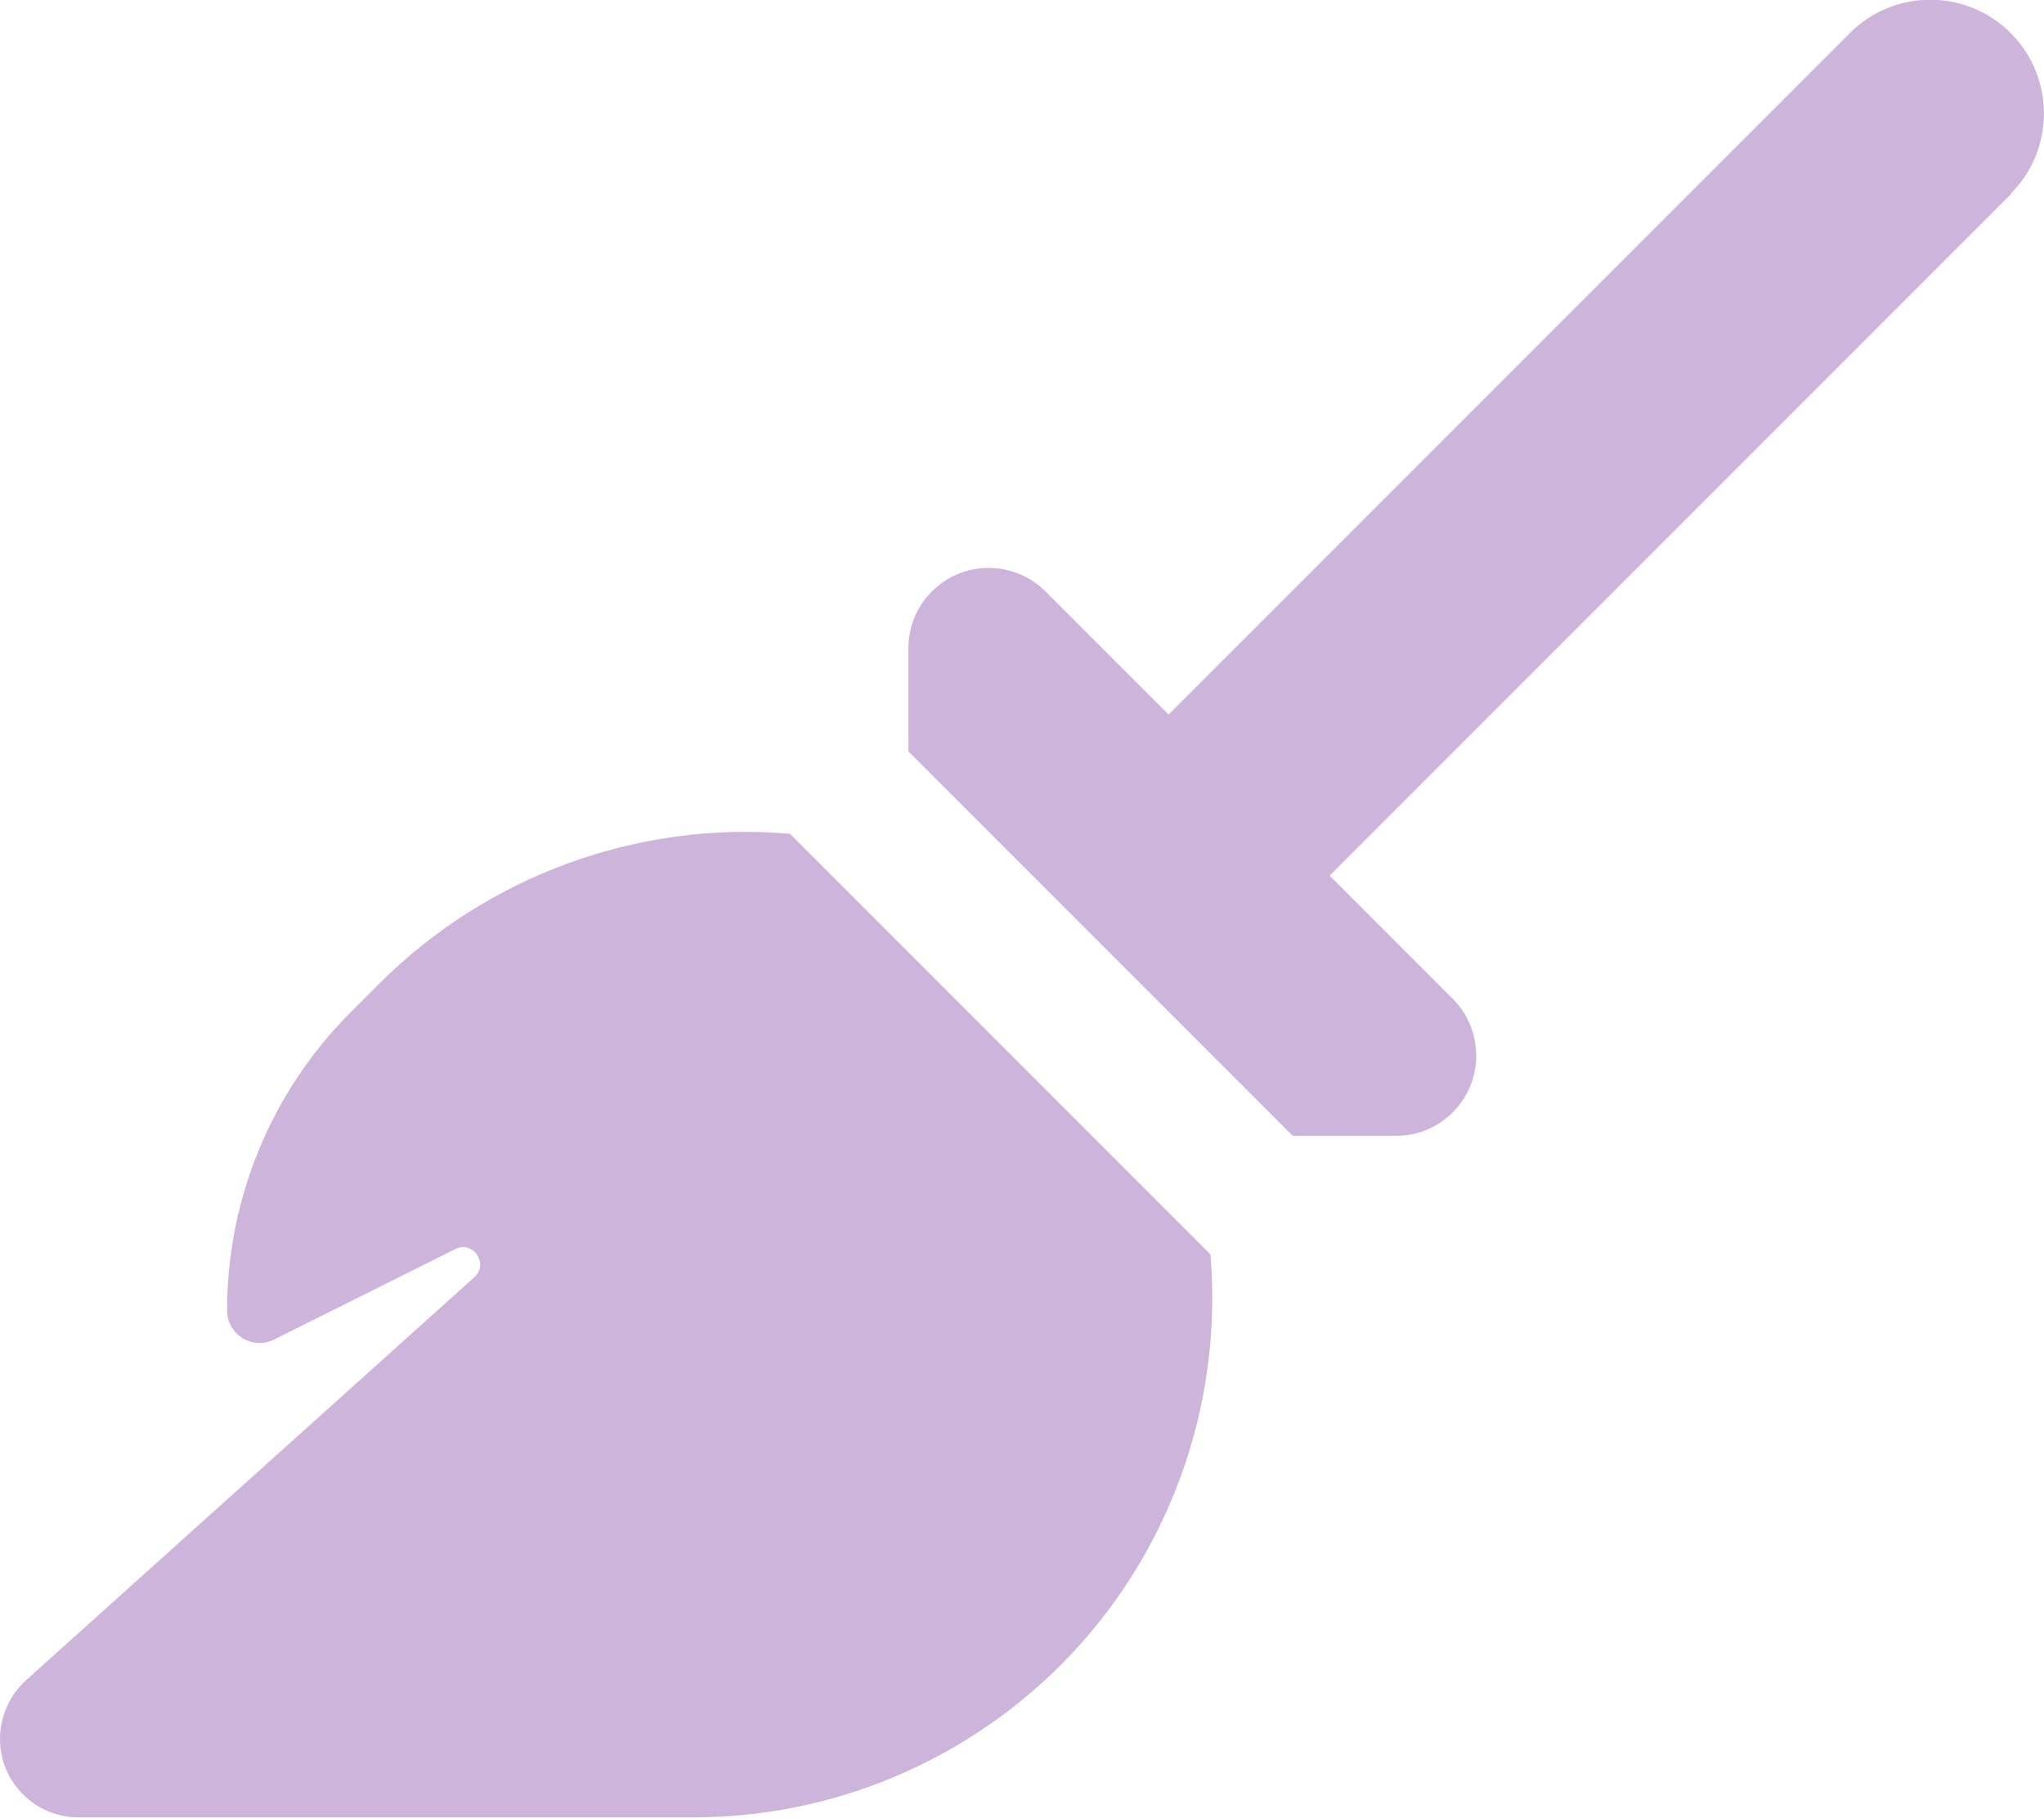
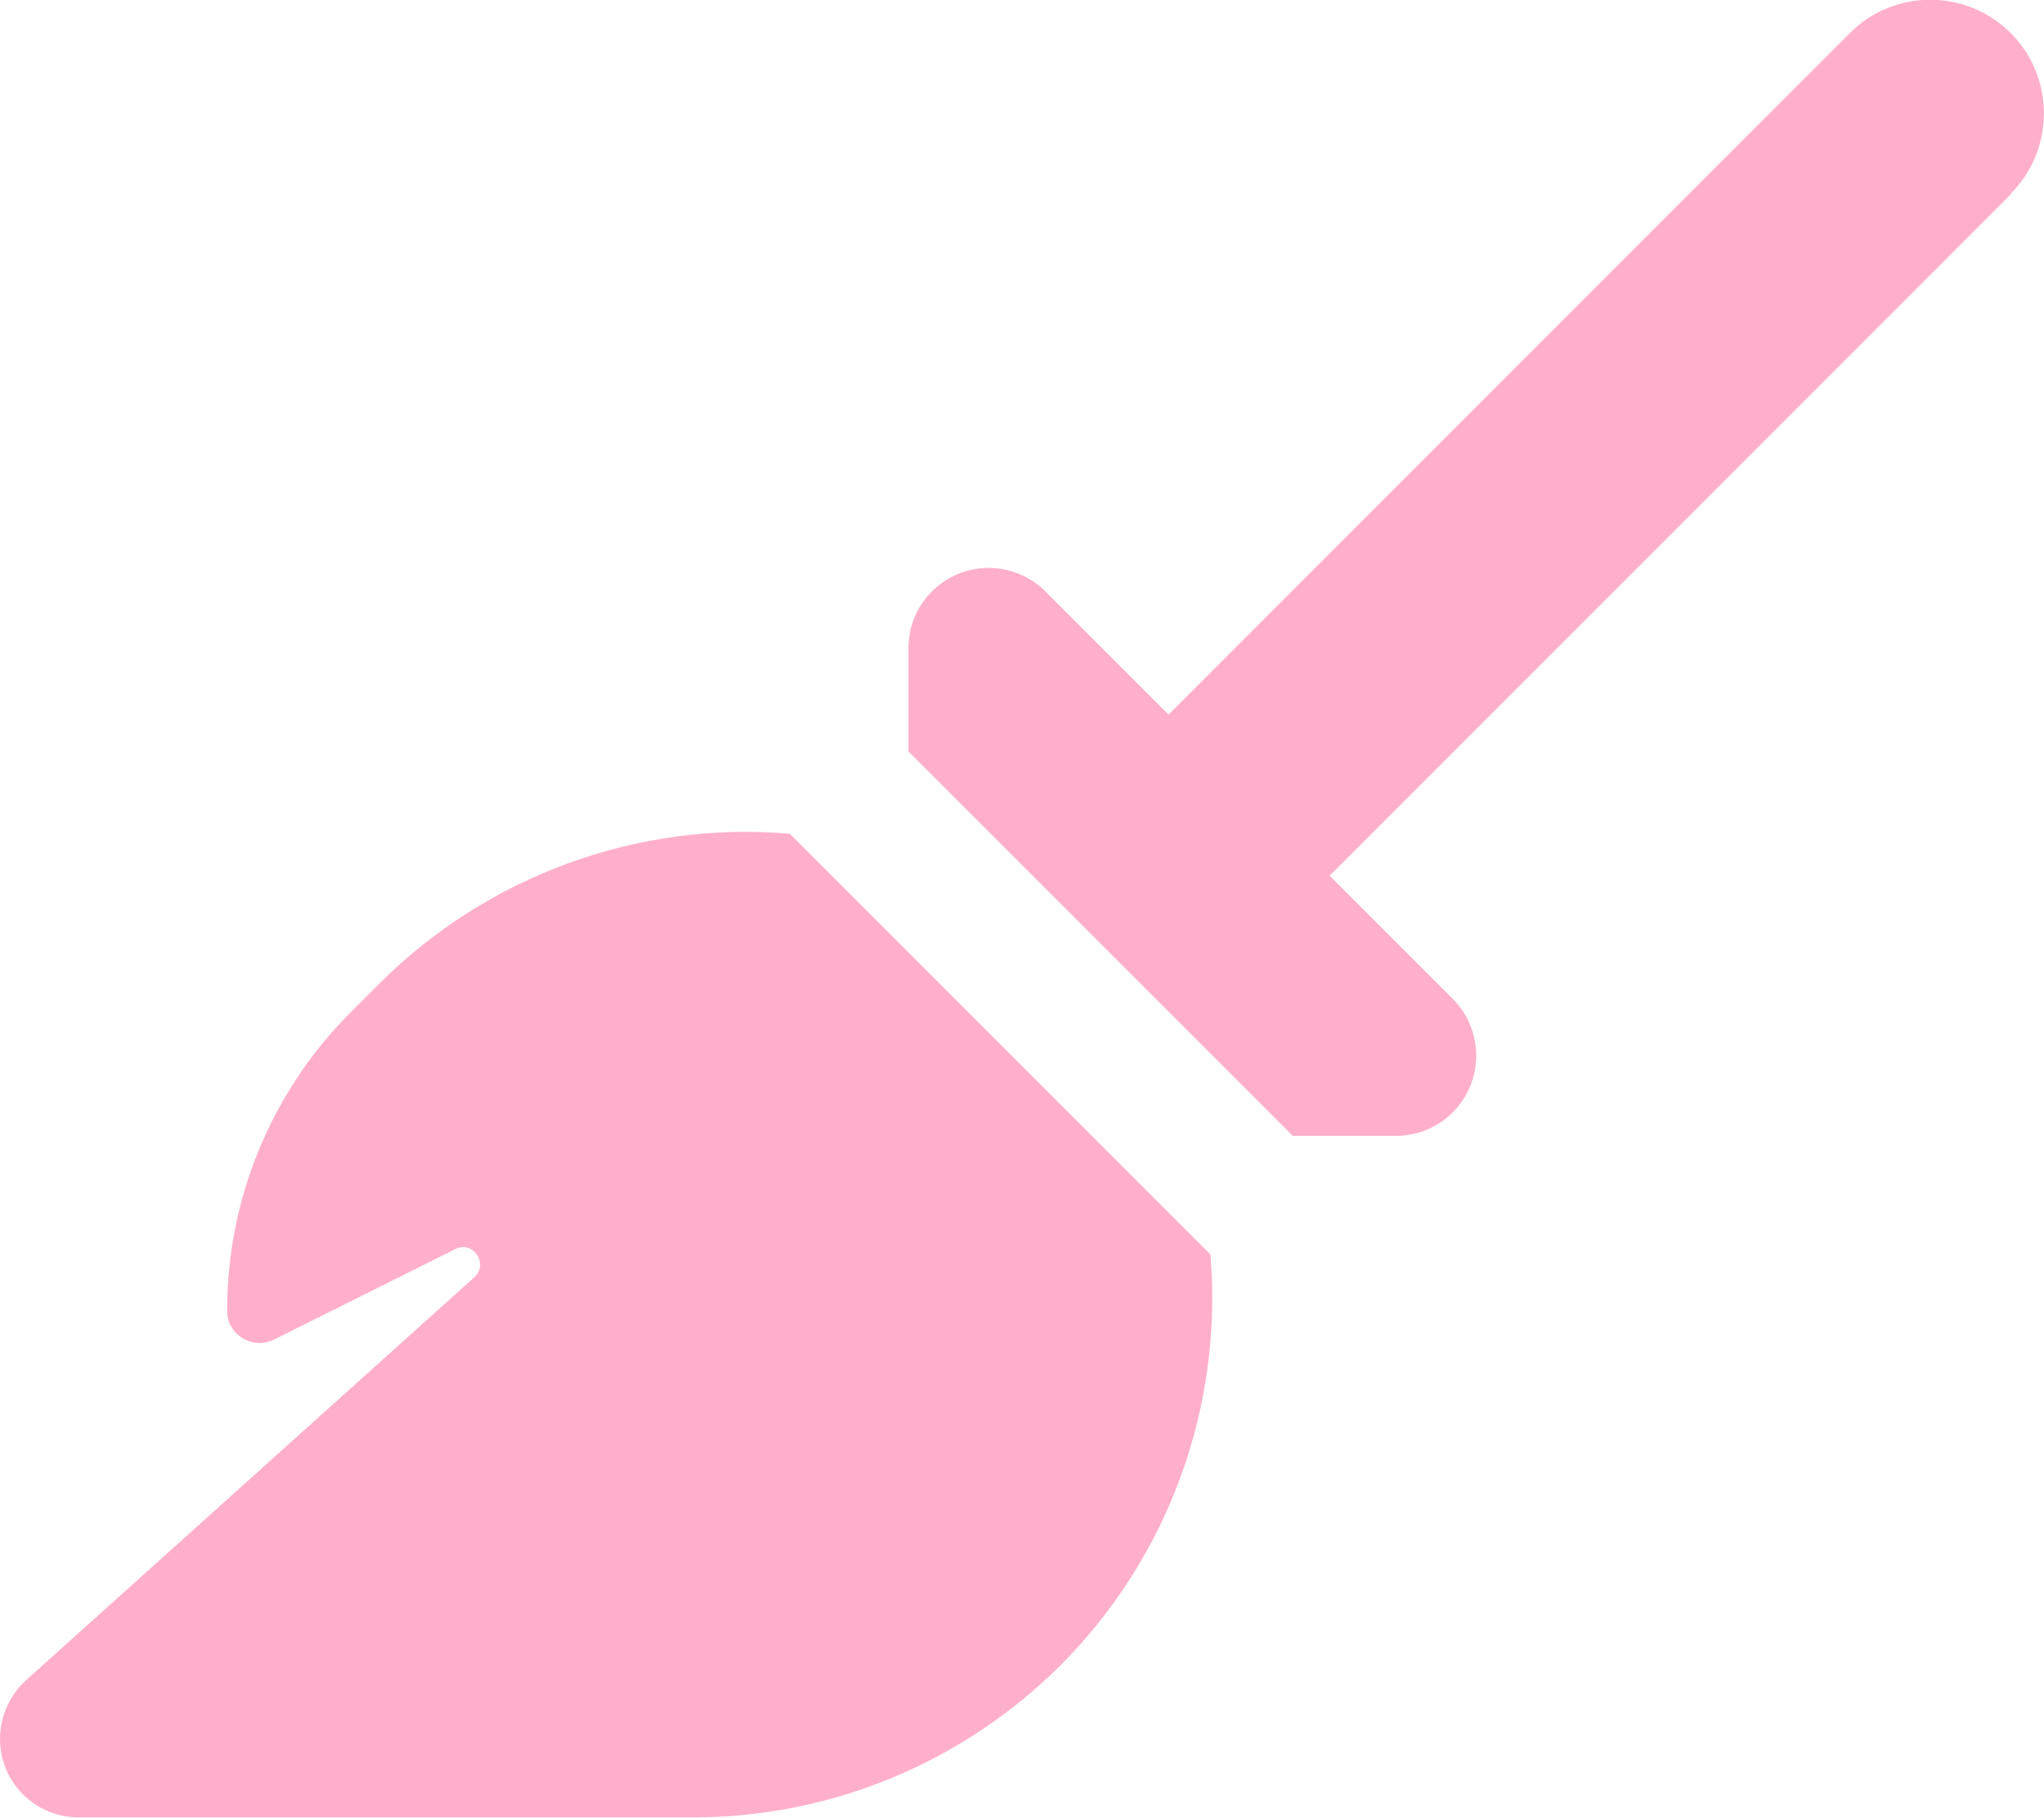
- <svg xmlns="http://www.w3.org/2000/svg" viewBox="0 0 576 512" fill="#cdb4db">
+ <svg xmlns="http://www.w3.org/2000/svg" viewBox="0 0 576 512" fill="#ffafcc">
  <path d="M566.6 54.6c12.5-12.5 12.5-32.8 0-45.3s-32.8-12.5-45.3 0l-192 192-34.7-34.7c-4.2-4.2-10-6.6-16-6.6c-12.5 0-22.6 10.1-22.6 22.6v29.1L364.3 320h29.1c12.5 0 22.6-10.1 22.6-22.6c0-6-2.4-11.8-6.6-16l-34.7-34.7 192-192zM341.1 353.4L222.6 234.9c-42.7-3.7-85.2 11.7-115.8 42.3l-8 8C76.5 307.5 64 337.7 64 369.2c0 6.8 7.1 11.2 13.2 8.2l51.1-25.5c5-2.5 9.5 4.1 5.4 7.9L7.3 473.4C2.7 477.6 0 483.6 0 489.9C0 502.1 9.9 512 22.1 512l173.3 0c38.8 0 75.9-15.4 103.4-42.8c30.6-30.6 45.9-73.1 42.3-115.8z" />
</svg>
